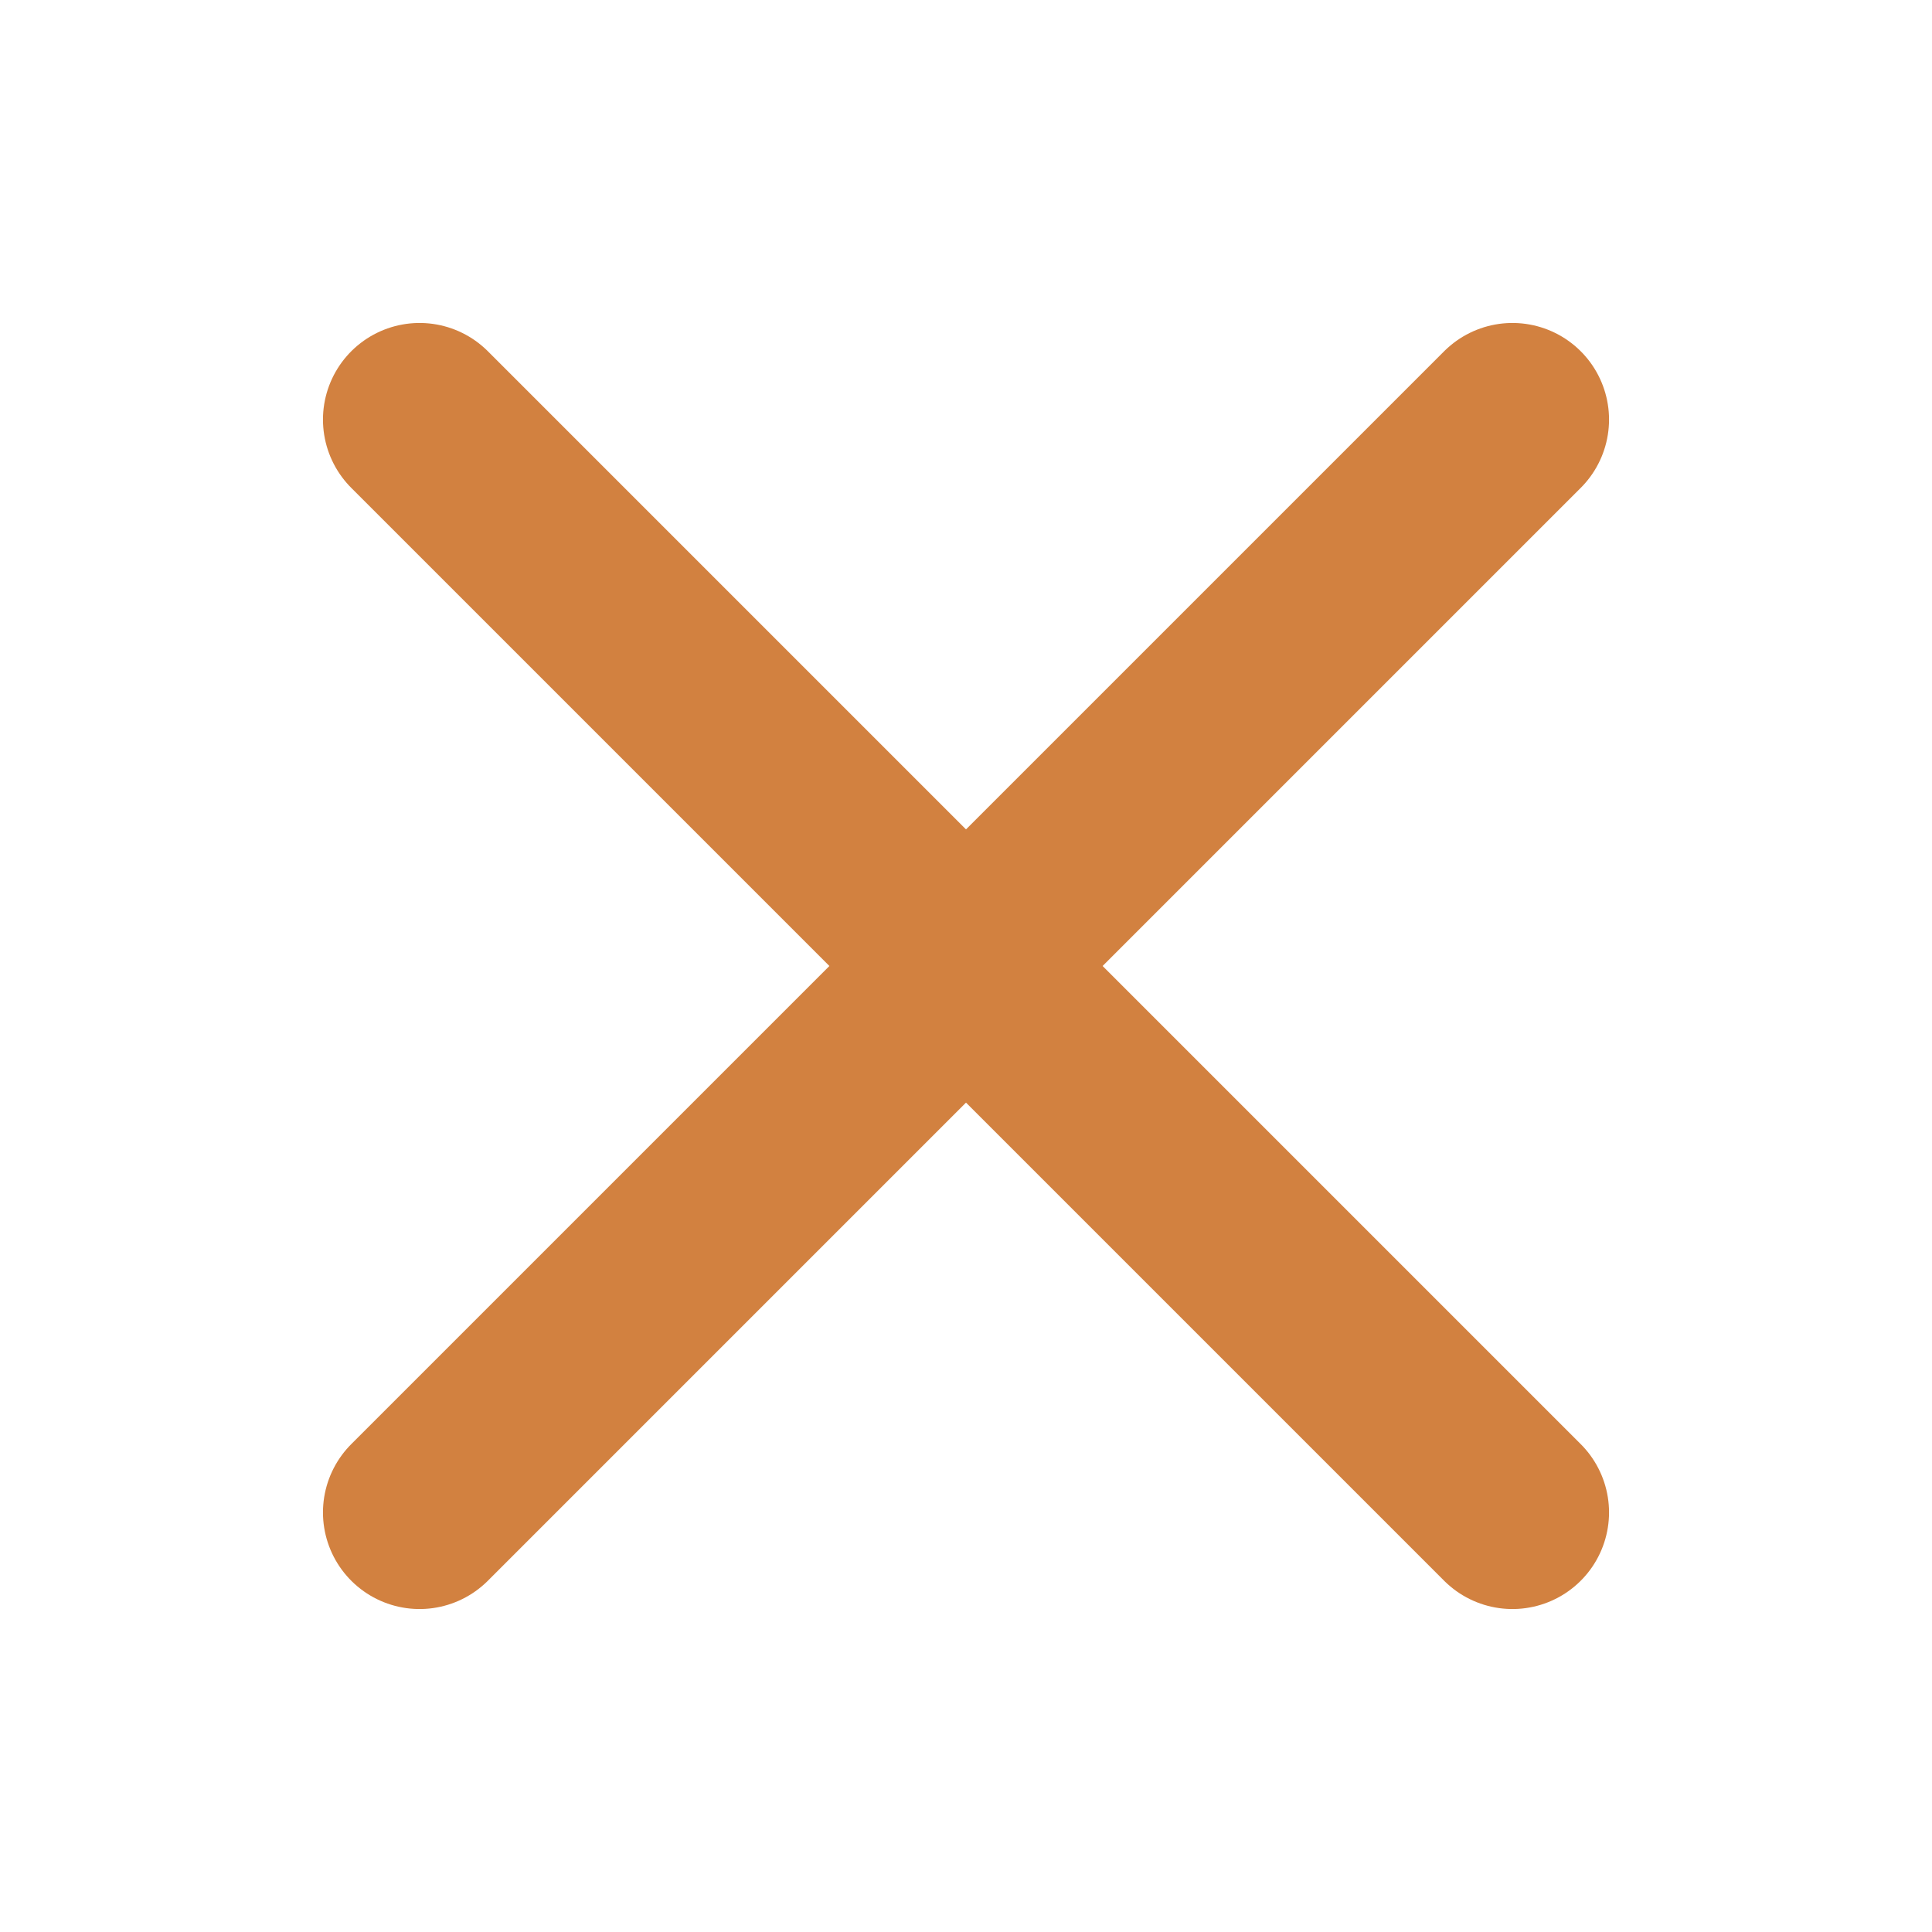
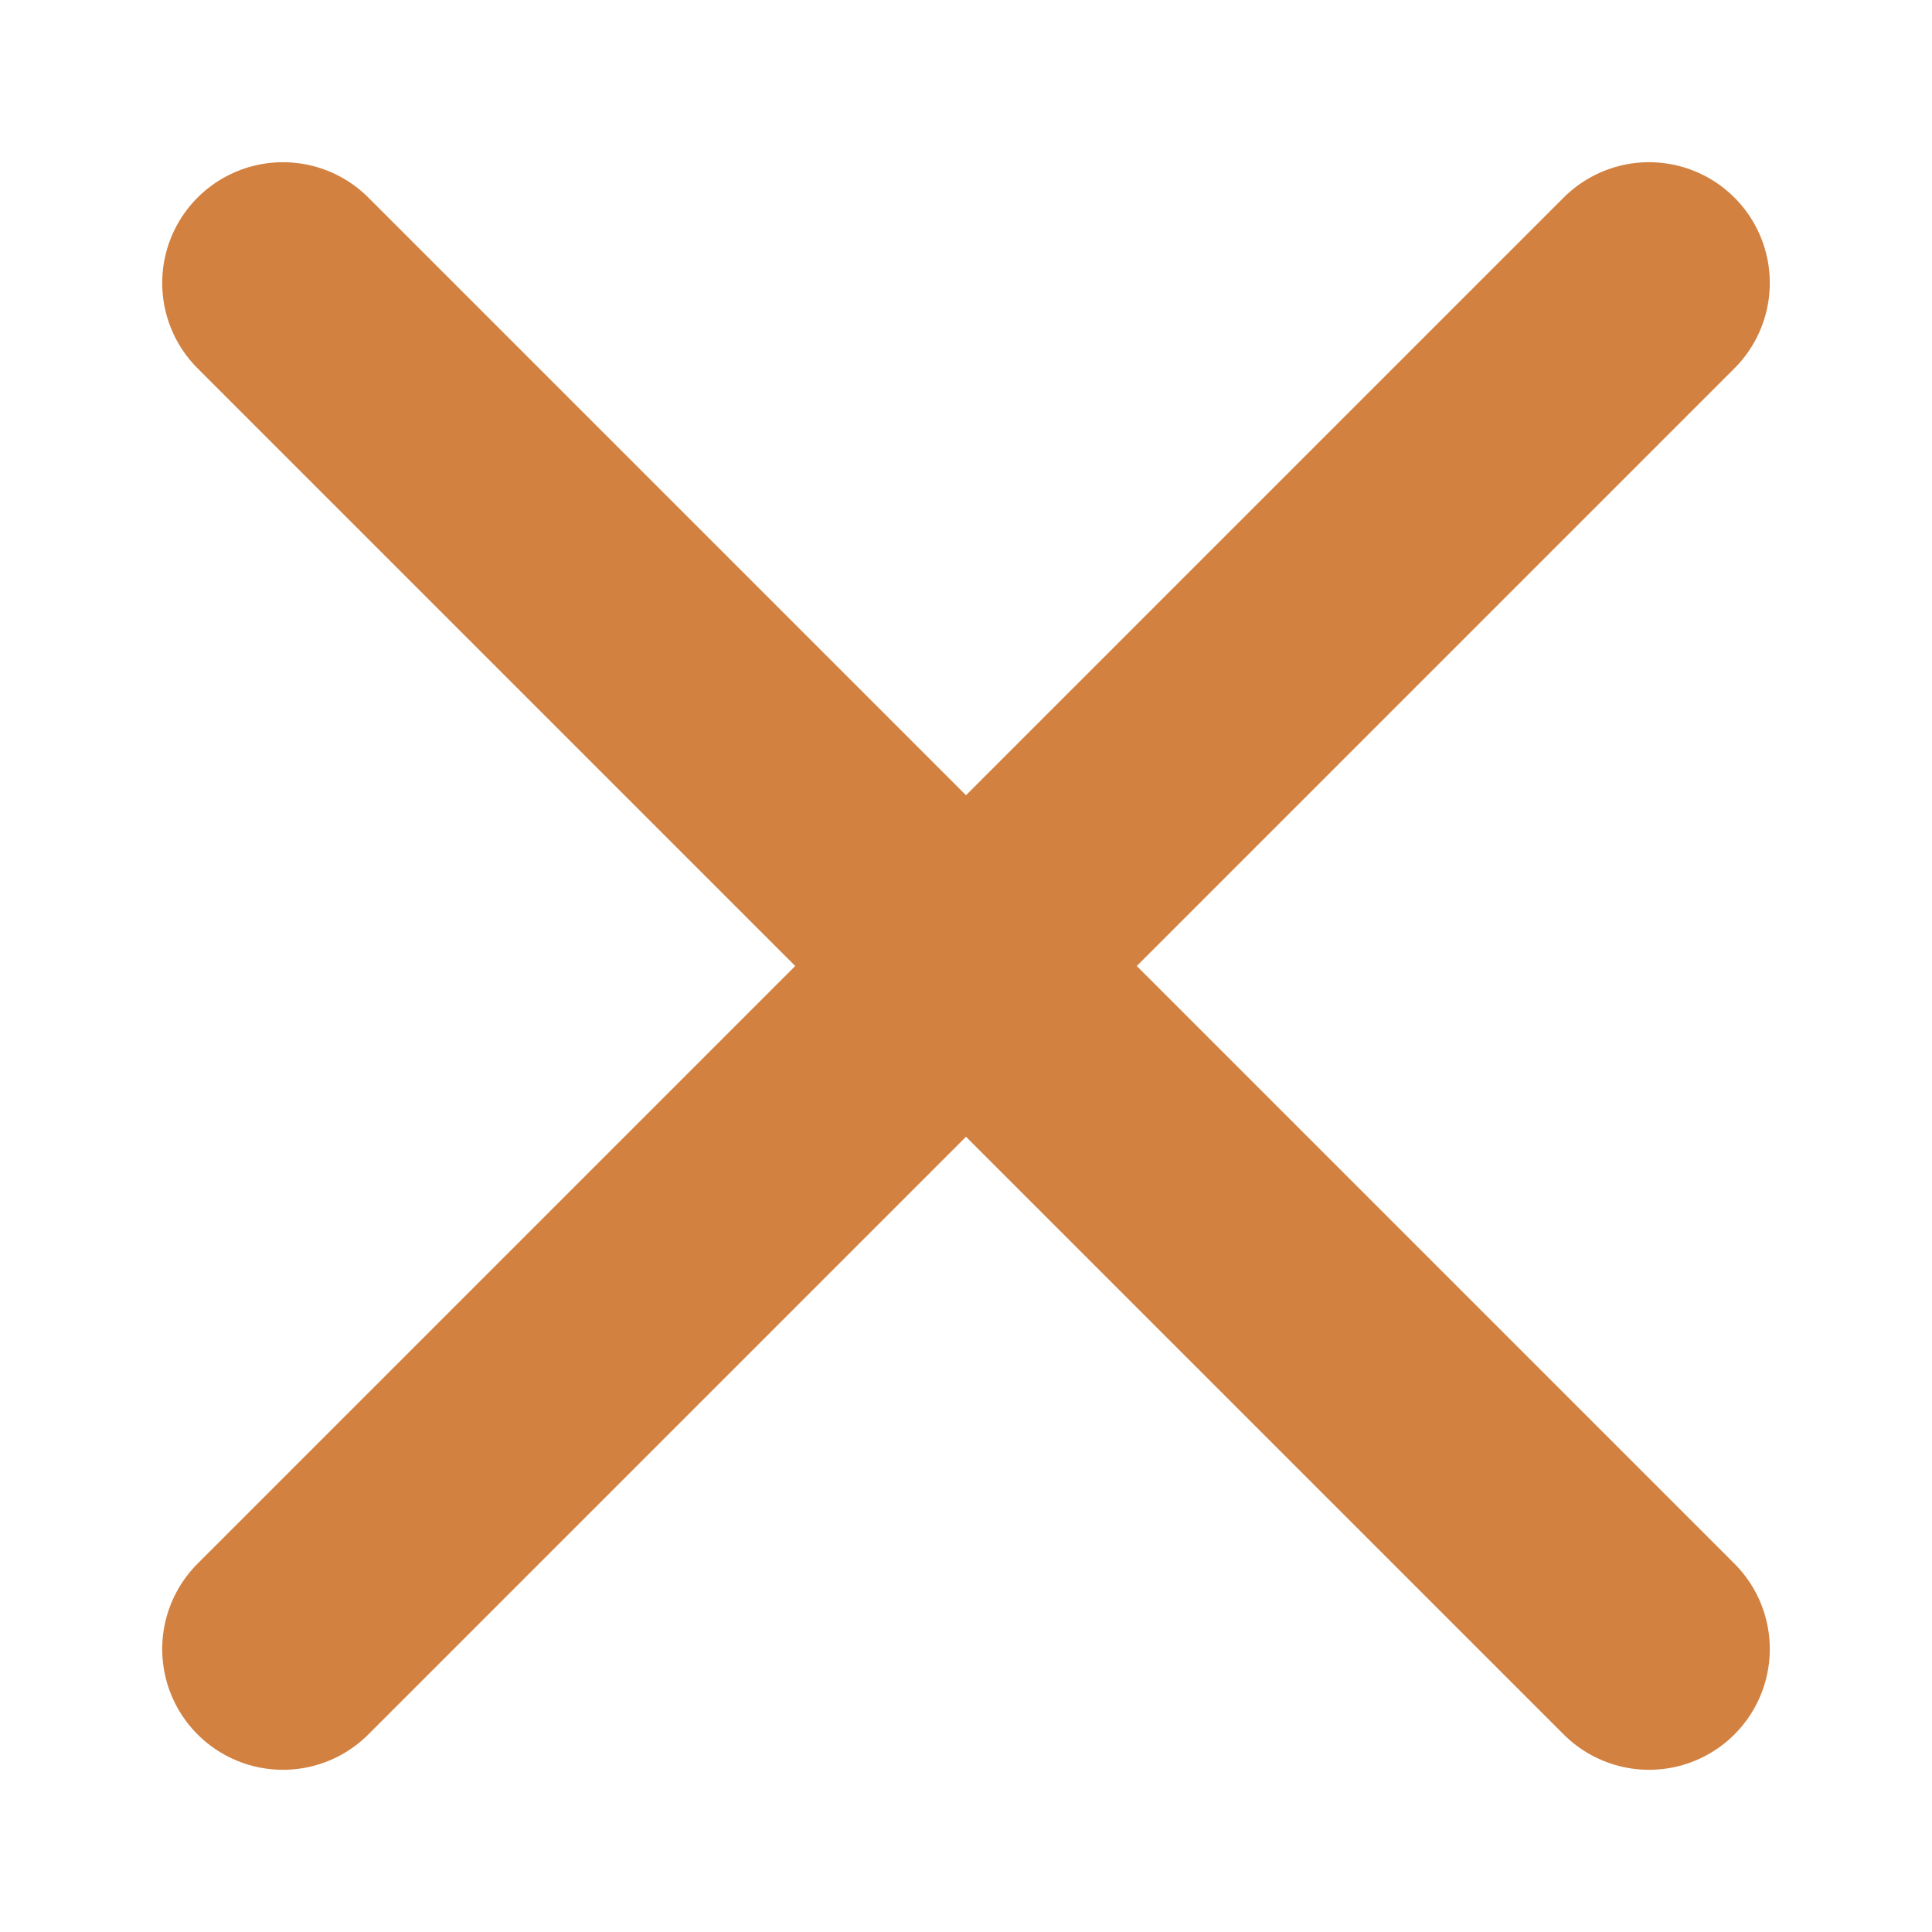
<svg xmlns="http://www.w3.org/2000/svg" x="0px" y="0px" width="96" height="96" viewBox="0 0 96 96" preserveAspectRatio="xMidYMid meet" version="1.1" id="svg873">
  <defs id="defs877" />
-   <path style="fill:none;stroke:#d28140;stroke-width:9.6;stroke-linecap:round;stroke-linejoin:miter;stroke-miterlimit:4;stroke-dasharray:none;stroke-opacity:1" d="M 20.848,75.152 75.152,20.848" id="path846-3" />
-   <path style="fill:none;stroke:#d28140;stroke-width:9.6;stroke-linecap:round;stroke-linejoin:miter;stroke-miterlimit:4;stroke-dasharray:none;stroke-opacity:1" d="M 20.848,20.848 75.152,75.152" id="path846-3-6" />
+   <g id="g1475" transform="matrix(1.25,0,0,1.25,-12,-12)">
+     <path id="path846-3" d="M 20.848,75.152 75.152,20.848" style="fill:none;stroke:#d28140;stroke-width:9.6;stroke-linecap:round;stroke-linejoin:miter;stroke-miterlimit:4;stroke-dasharray:none;stroke-opacity:1" />
+     <path id="path846-3-6" d="M 20.848,20.848 75.152,75.152" style="fill:none;stroke:#d28140;stroke-width:9.6;stroke-linecap:round;stroke-linejoin:miter;stroke-miterlimit:4;stroke-dasharray:none;stroke-opacity:1" />
+   </g>
</svg>
